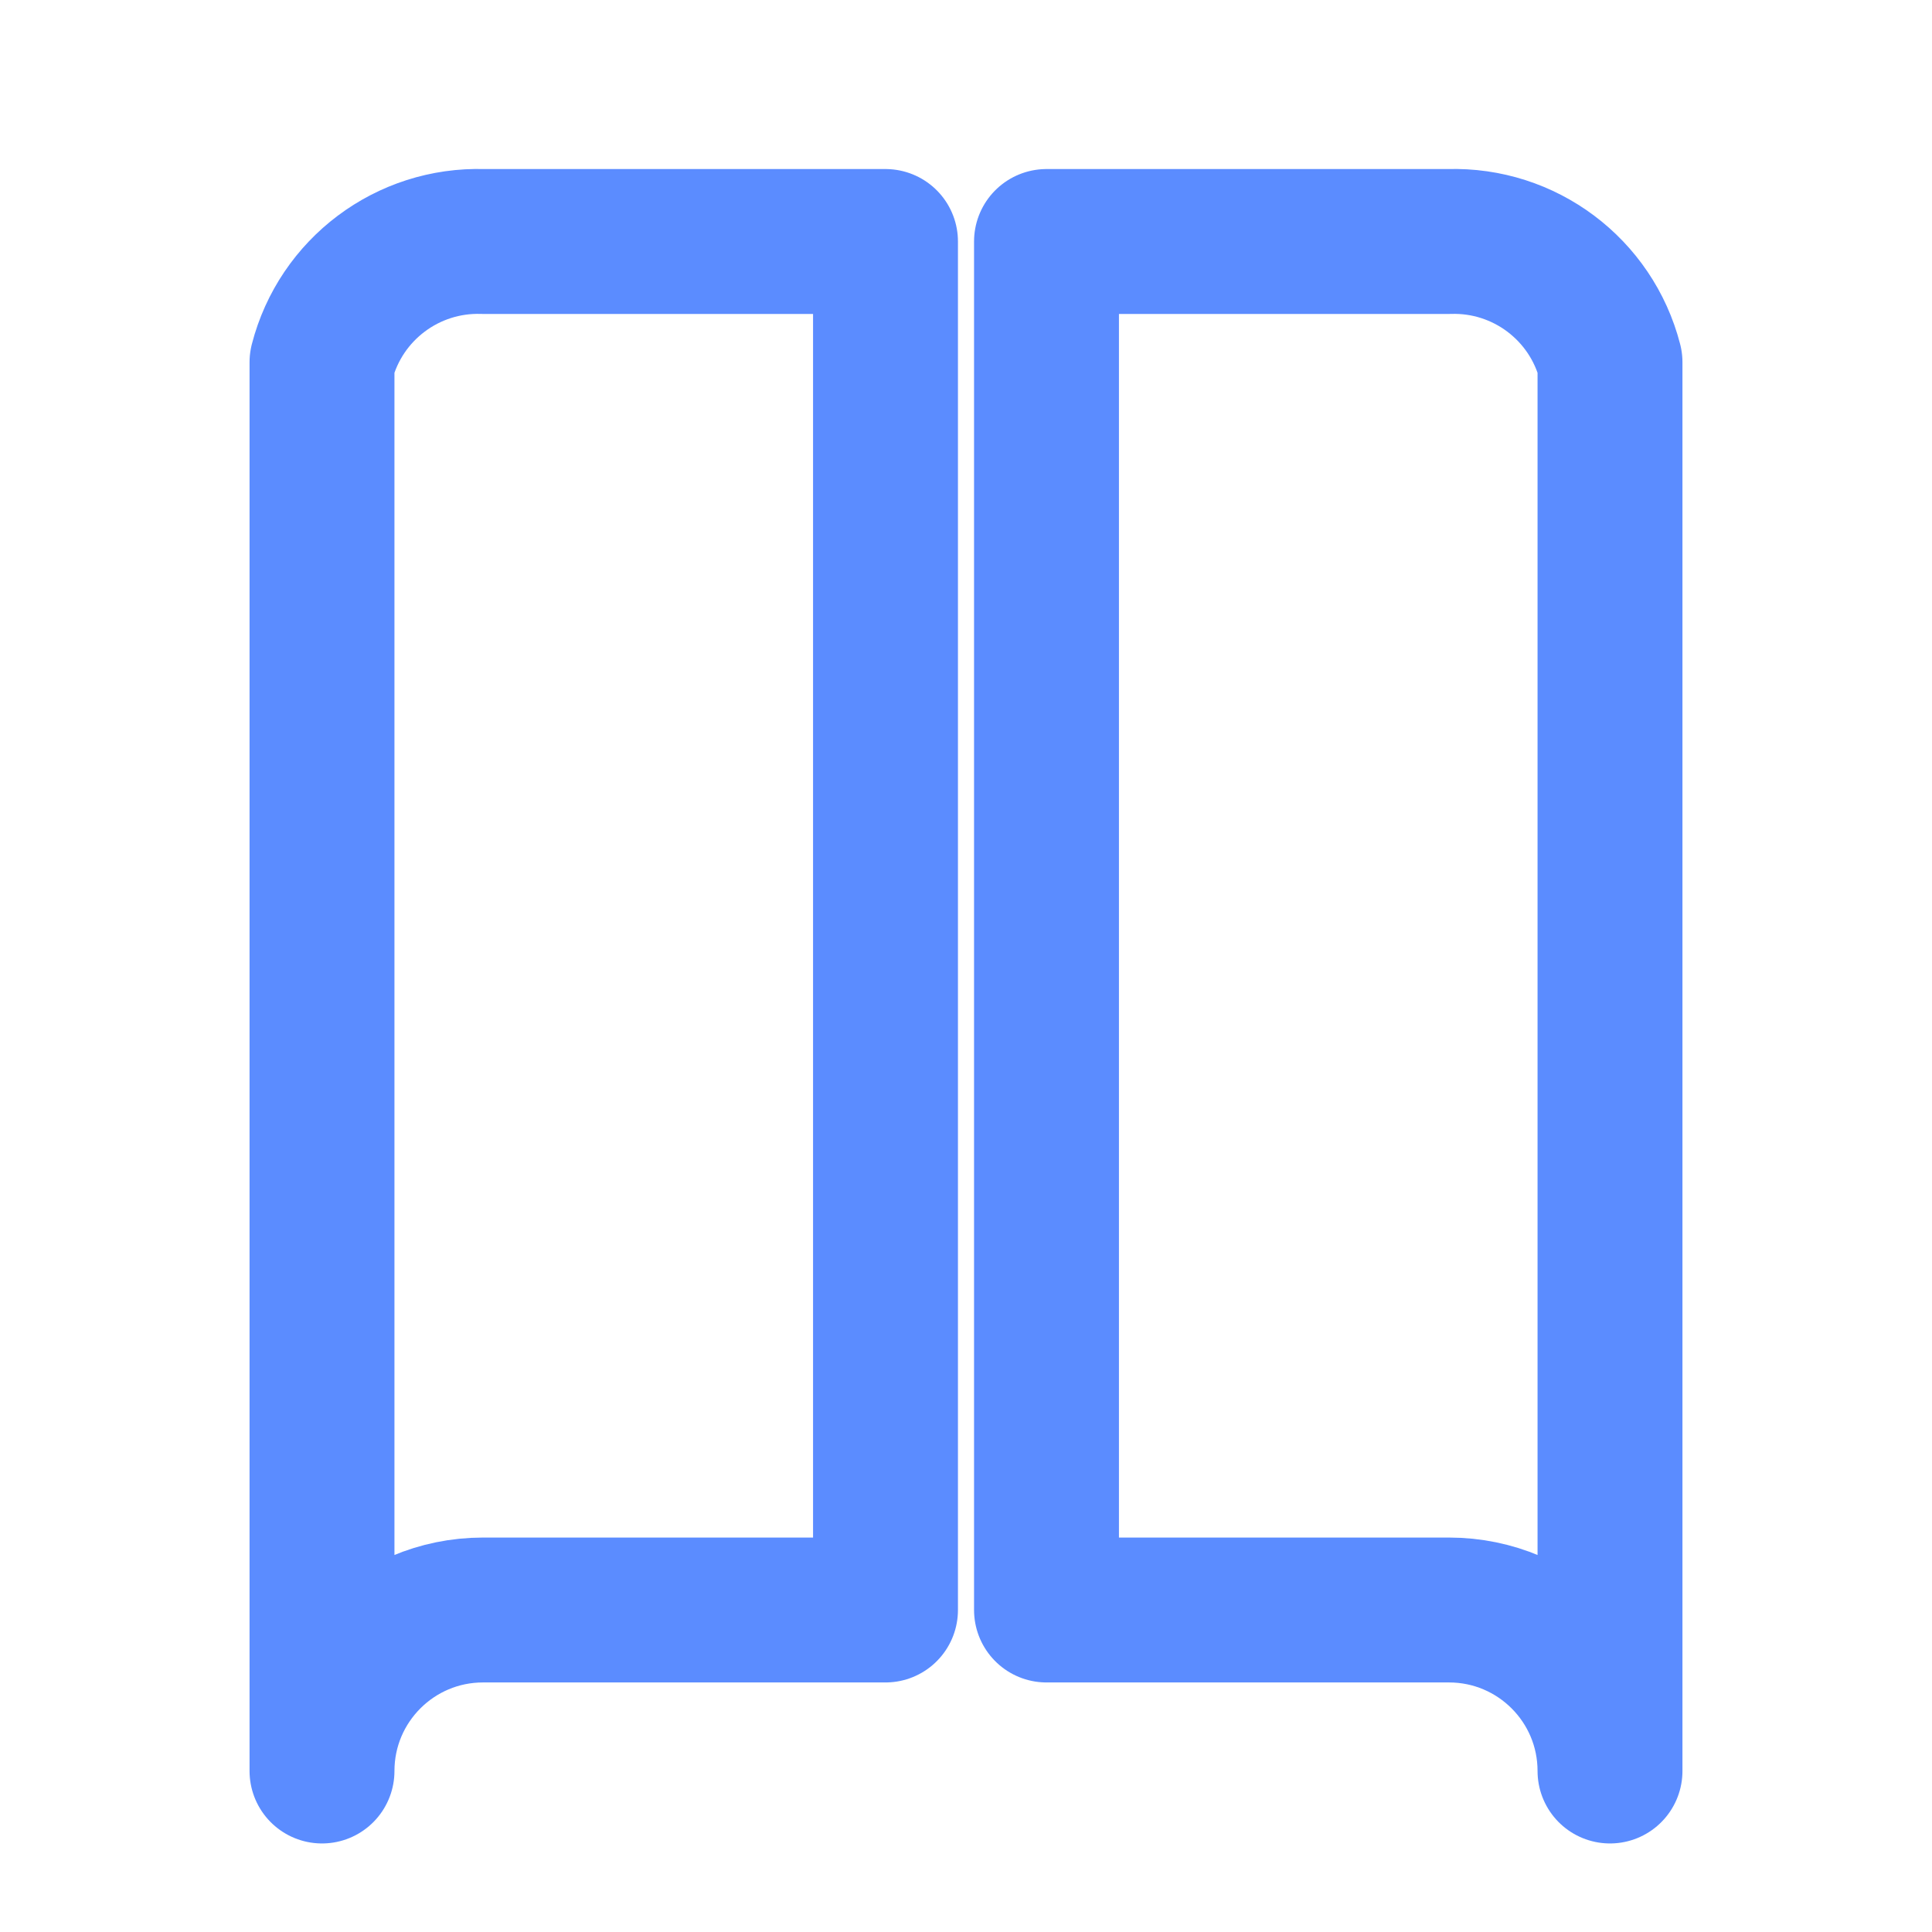
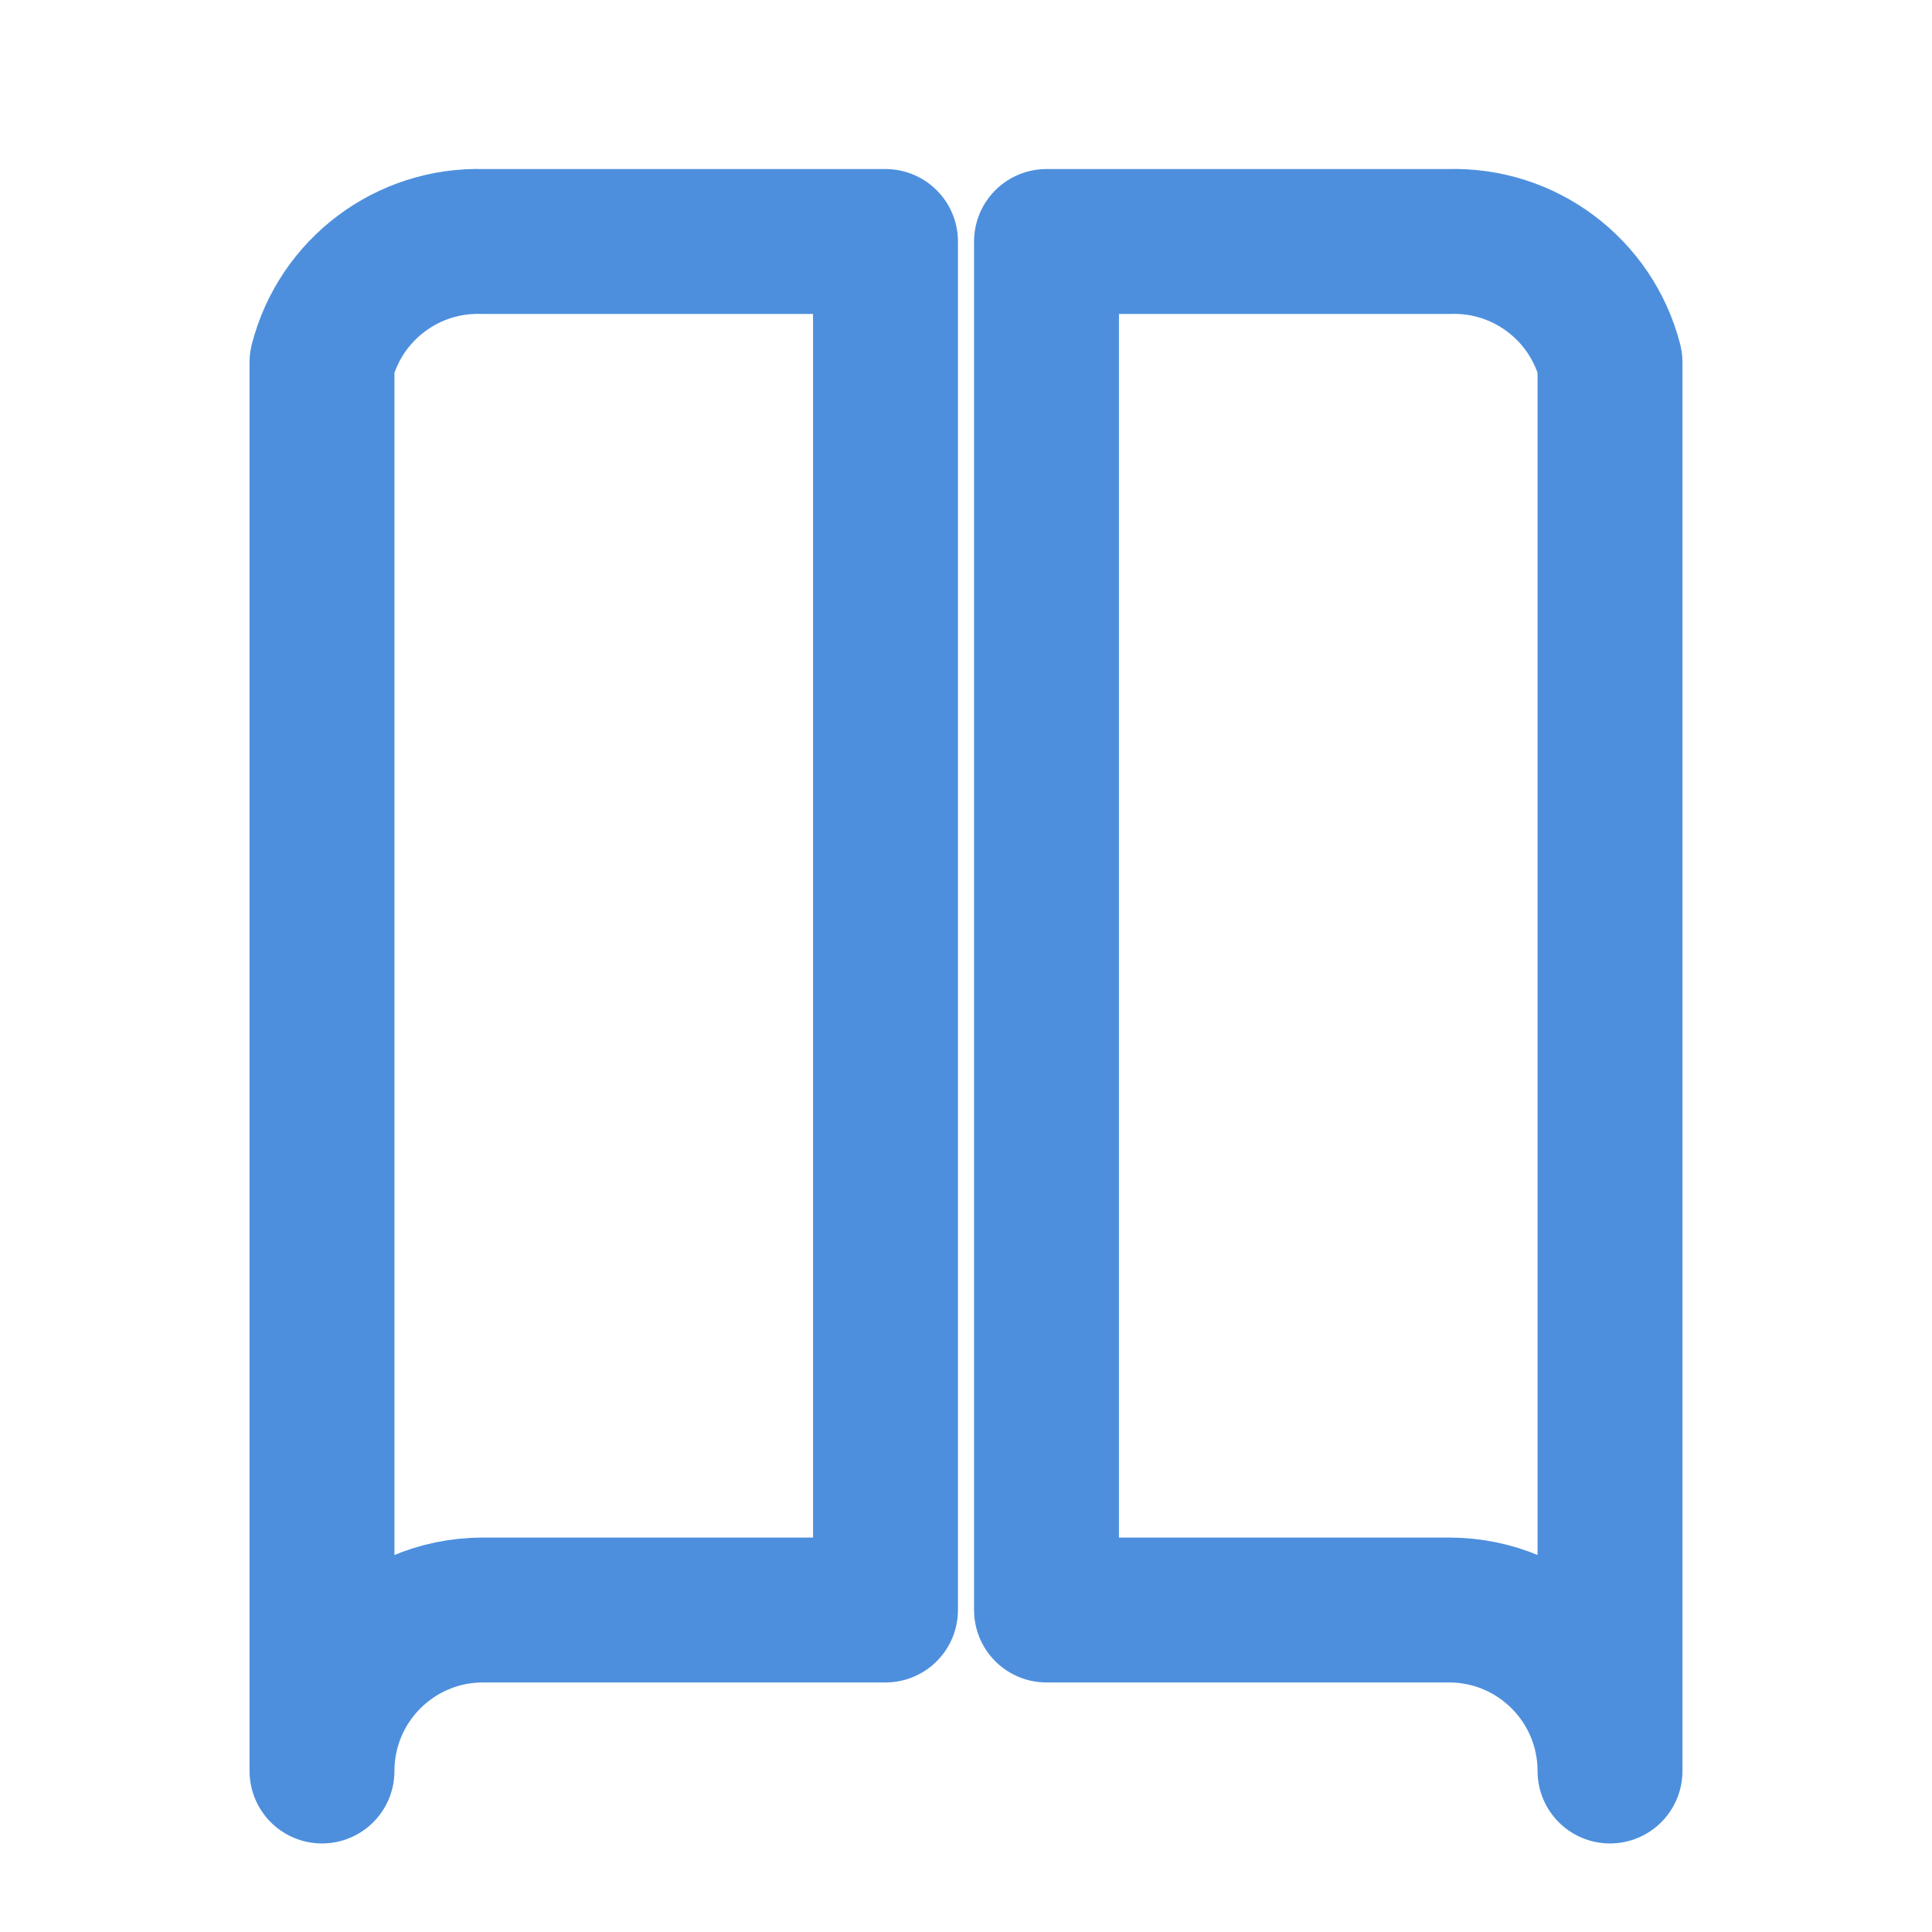
- <svg xmlns="http://www.w3.org/2000/svg" viewBox="0 0 24 24" fill="none" stroke="#5b8cff" stroke-width="1.8" stroke-linecap="round" stroke-linejoin="round">
+ <svg xmlns="http://www.w3.org/2000/svg" viewBox="0 0 24 24" fill="none" stroke="#4d8fdd" stroke-width="1.8" stroke-linecap="round" stroke-linejoin="round">
  <path d="M4 4.5 A2 2 0 0 1 6 3 L11 3 L11 20 L6 20 A2 2 0 0 0 4 22 Z" />
  <path d="M20 4.5 A2 2 0 0 0 18 3 L13 3 L13 20 L18 20 A2 2 0 0 1 20 22 Z" />
</svg>
